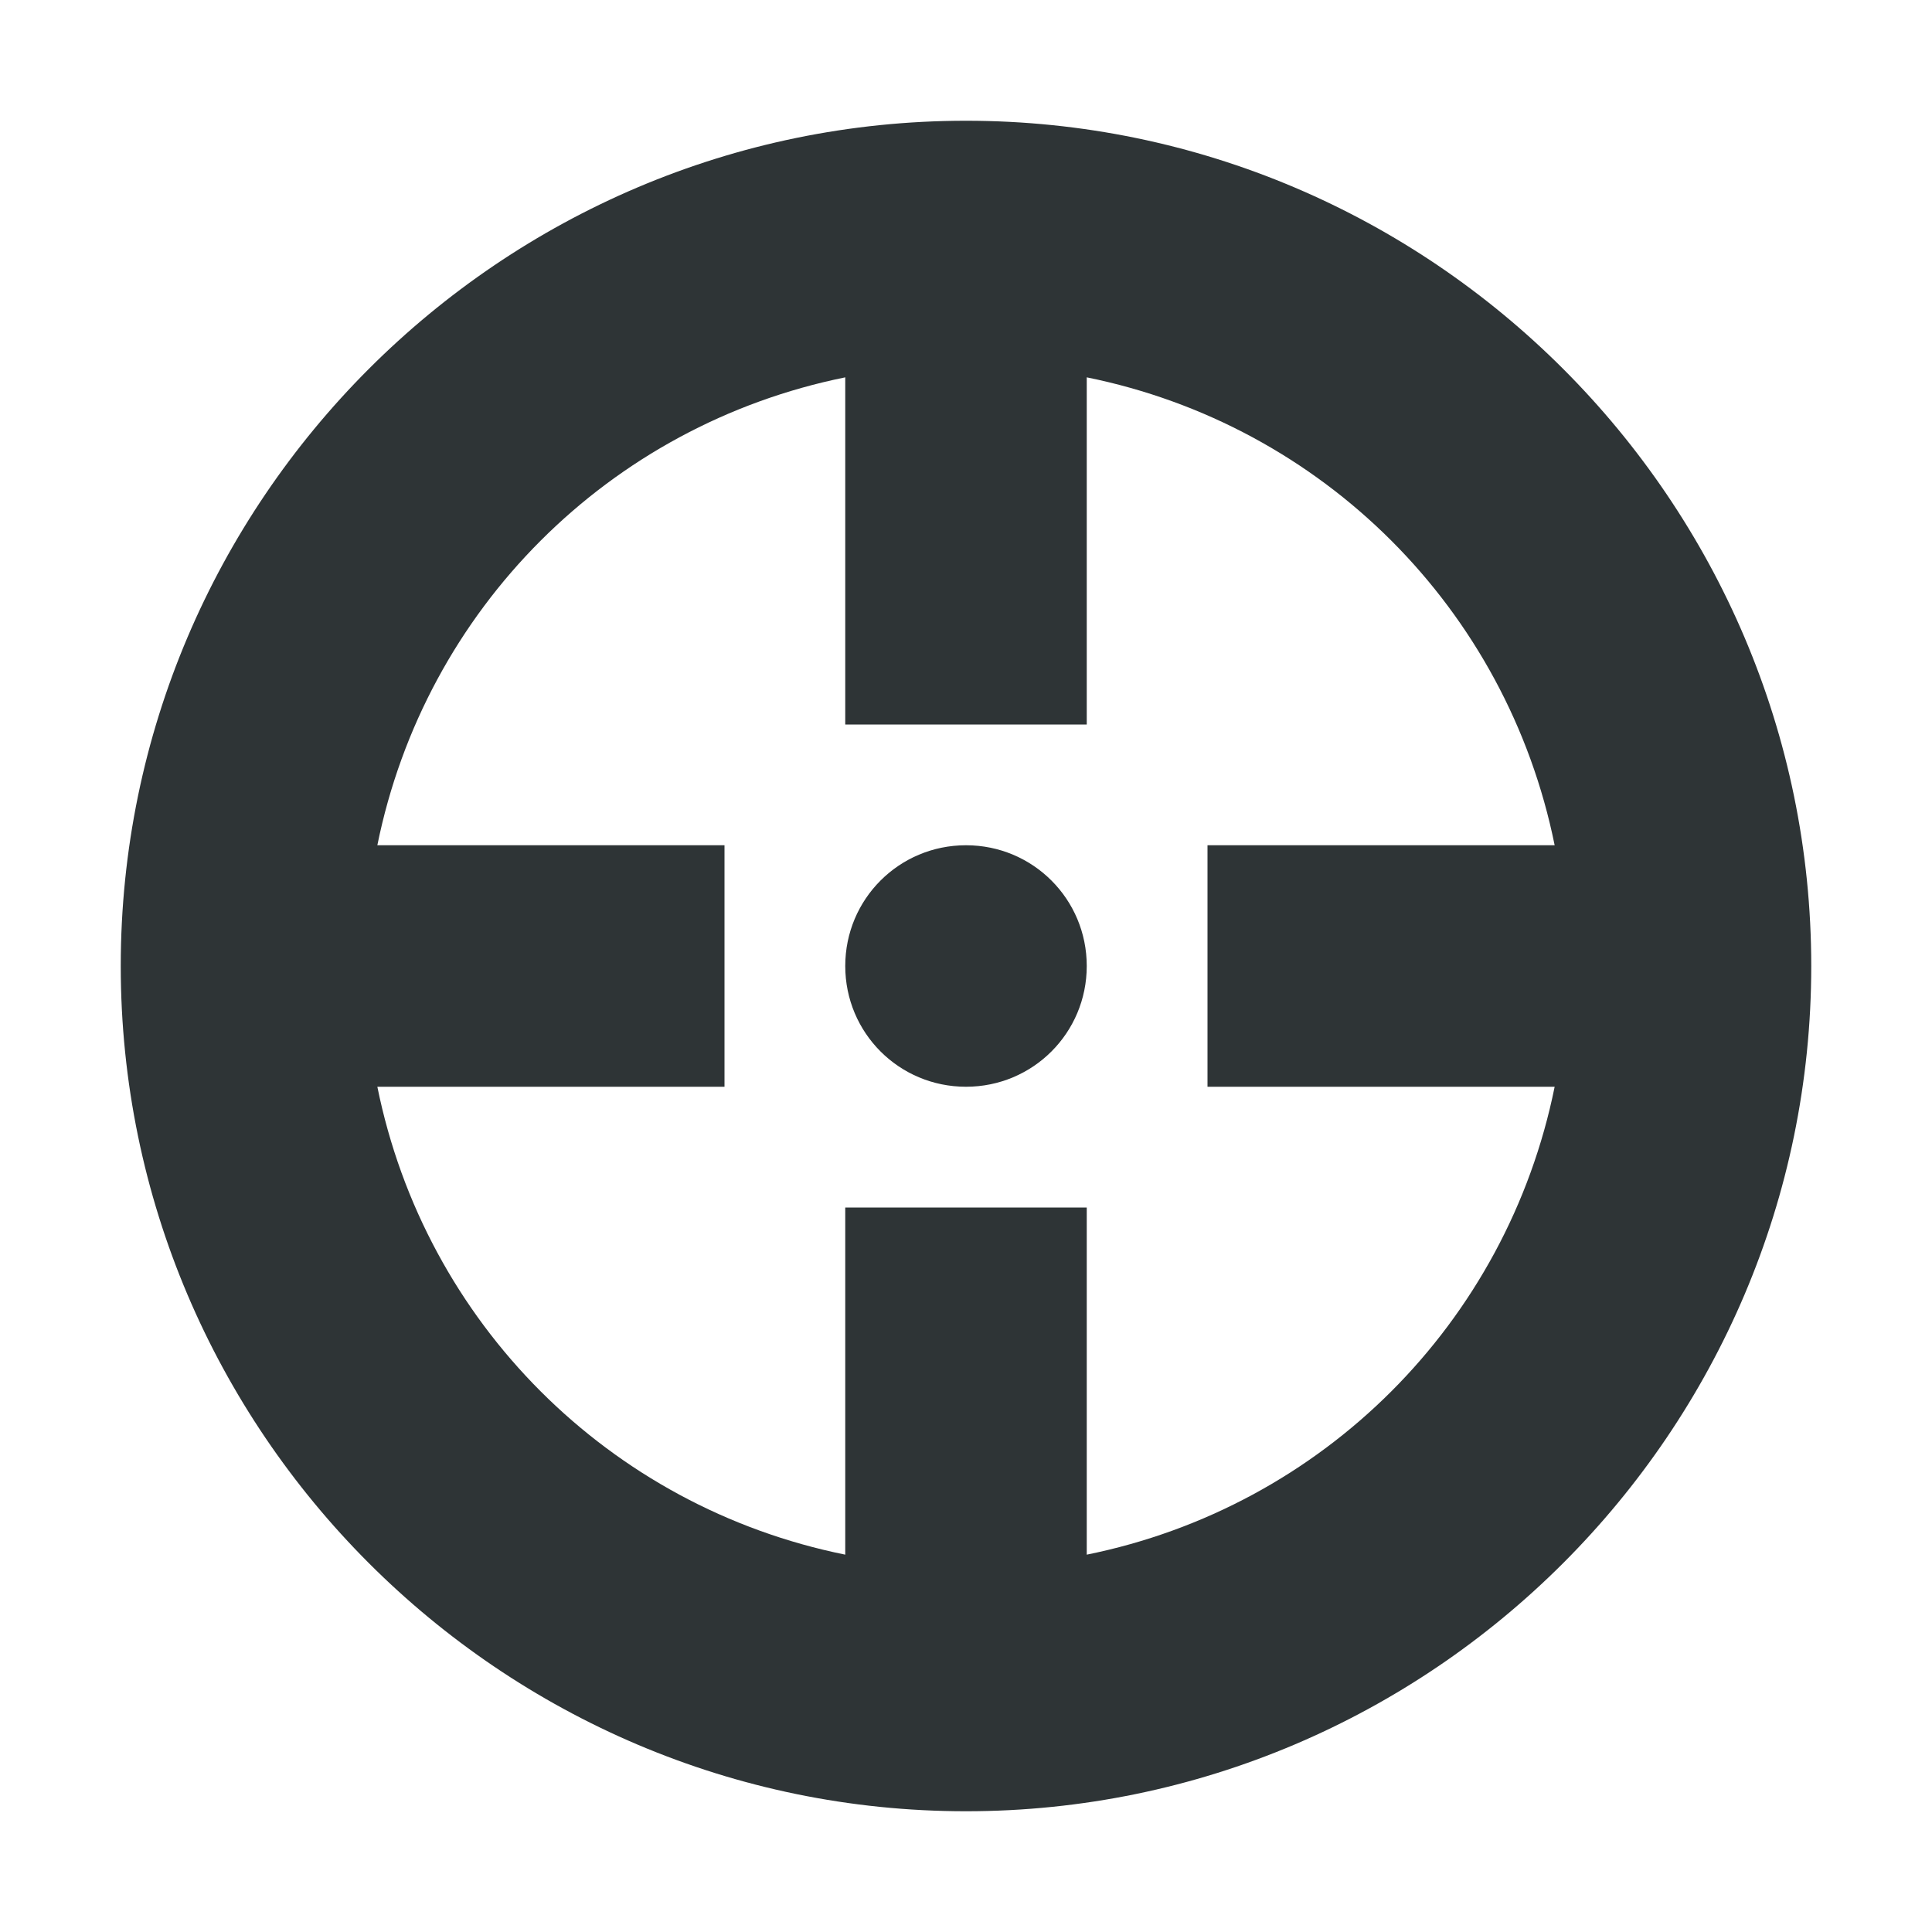
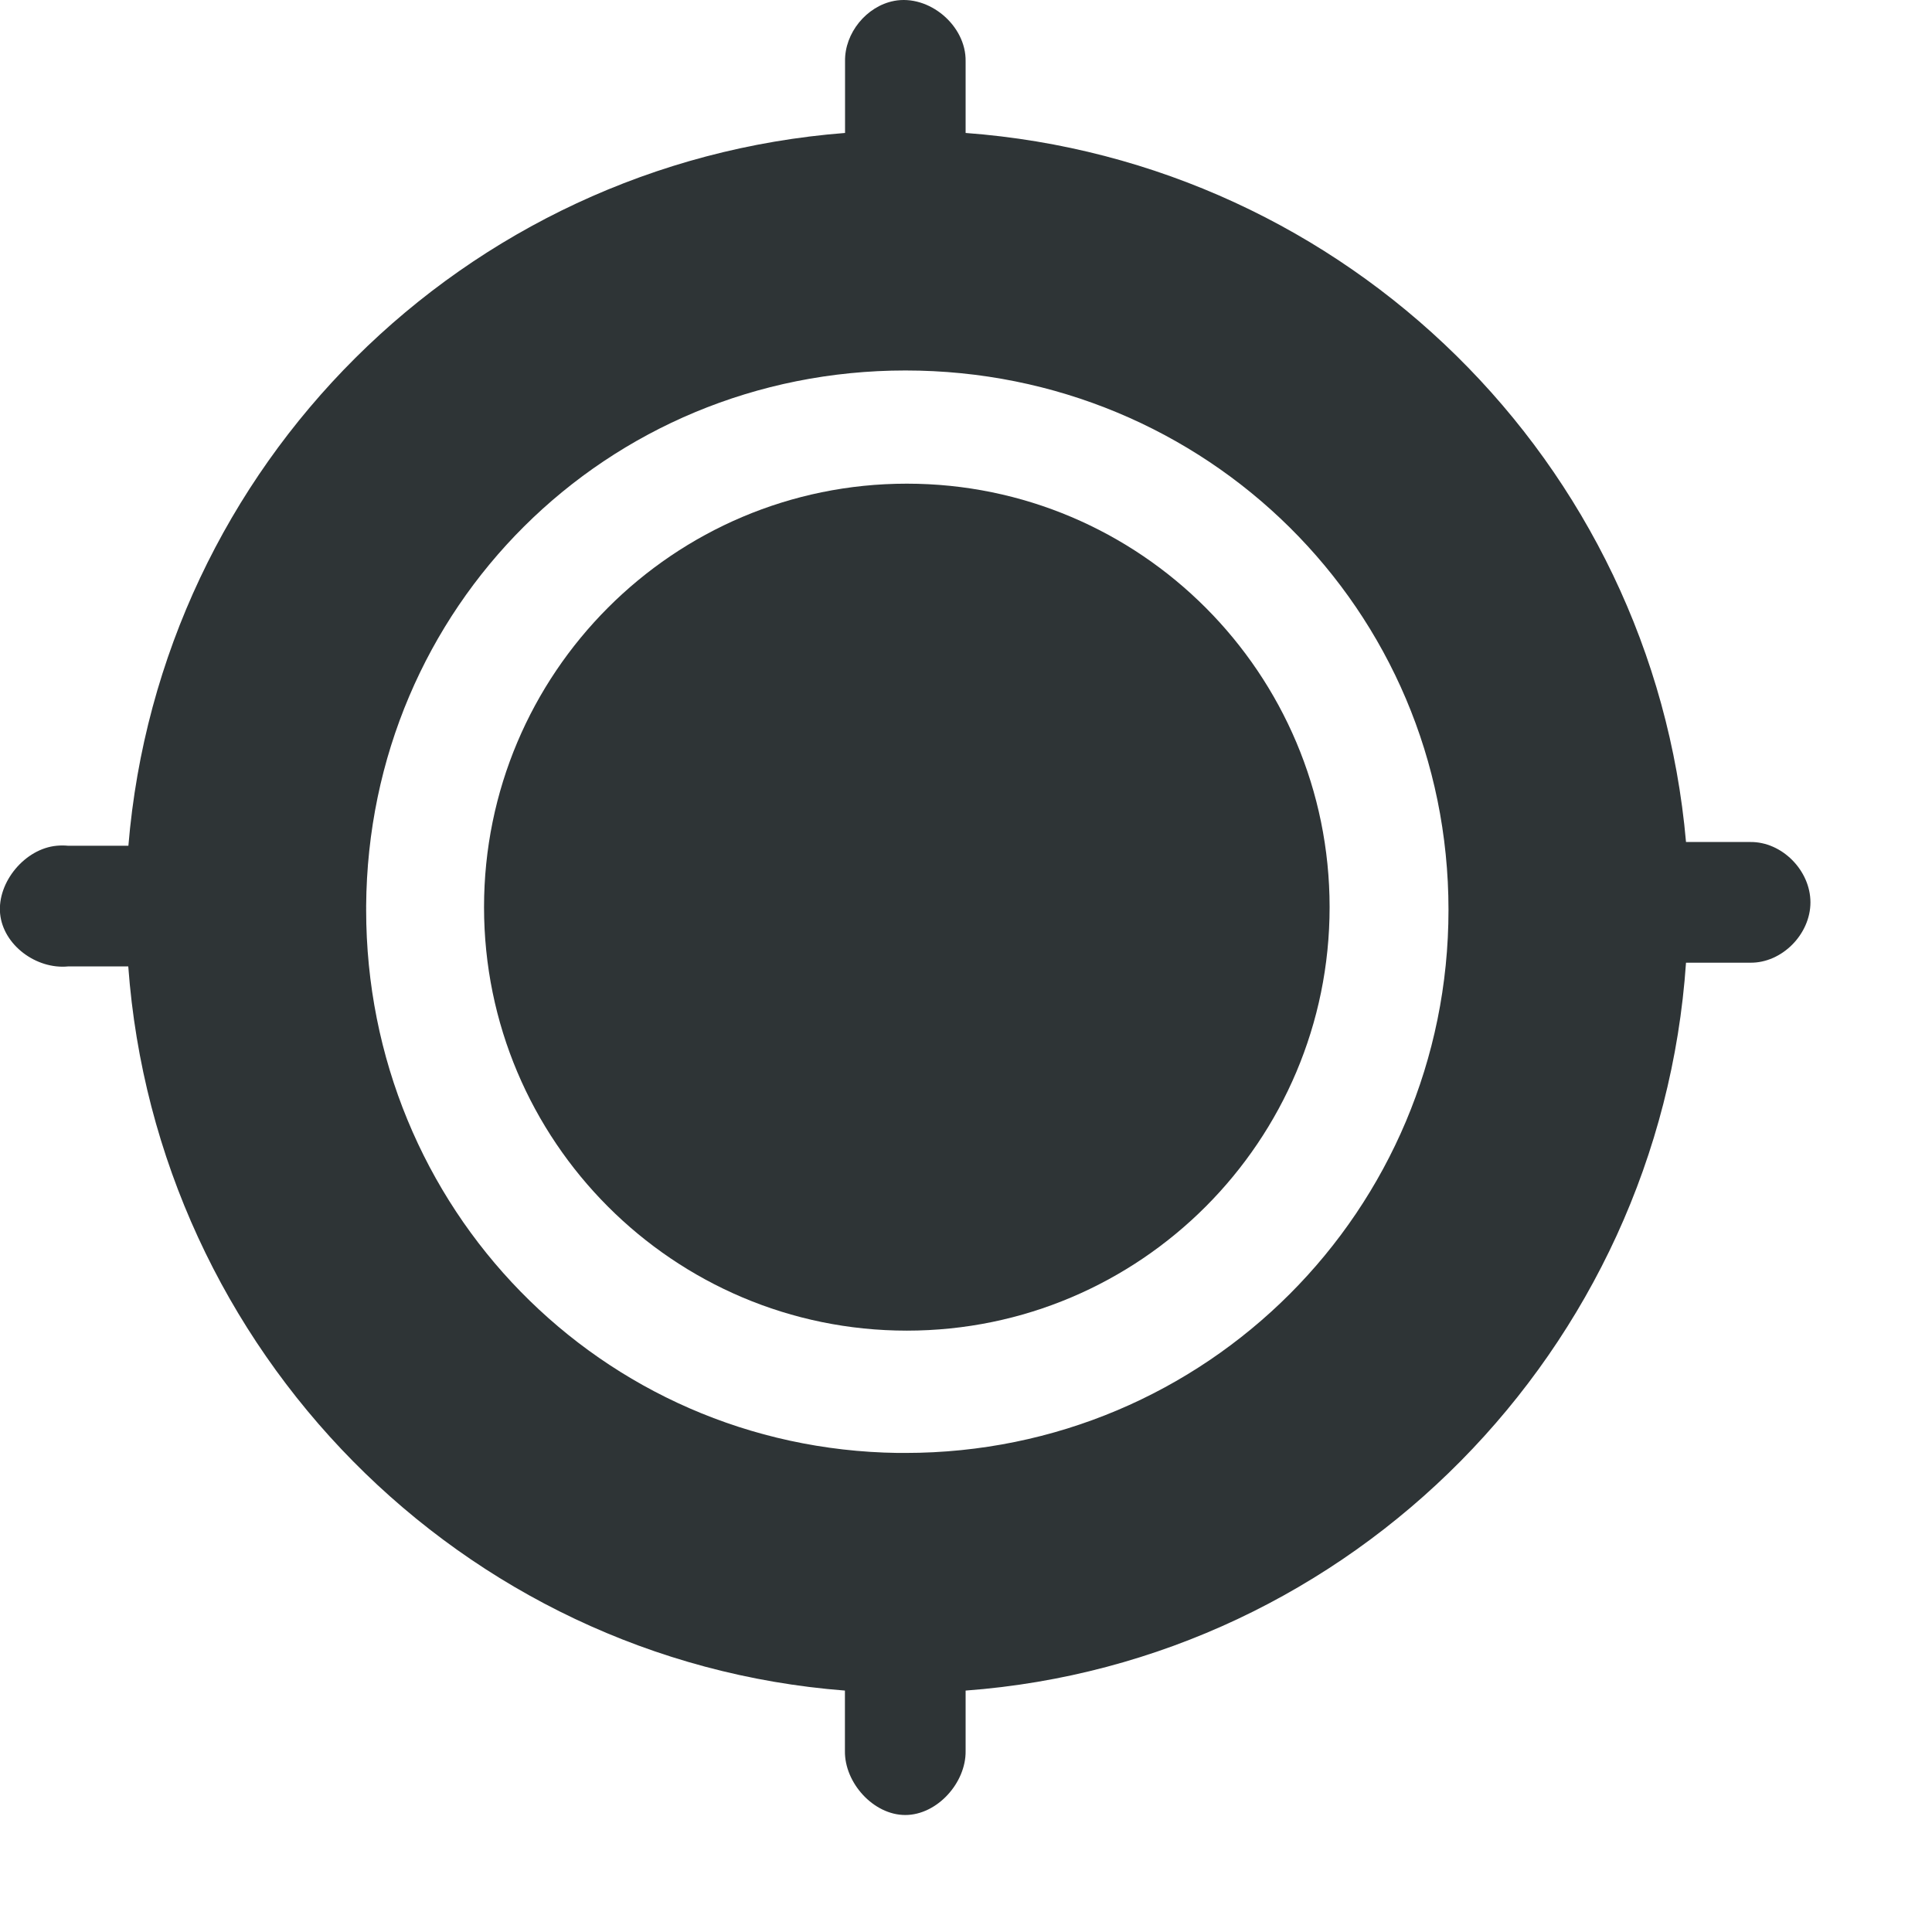
- <svg xmlns="http://www.w3.org/2000/svg" height="16px" width="16px" version="1.1">
-   <g>
-     <path style="block-progression:tb;color:#000000;text-transform:none;text-indent:0" fill="#2e3436" d="m8 1c-3.854 0-7 3.146-7 7 0 3.854 3.146 7 7 7s7-3.146 7-7c0-3.854-3.146-7-7-7zm-1 2.125v2.875h2v-2.875c1.956 0.396 3.479 1.919 3.875 3.875h-2.875v2h2.875c-0.396 1.956-1.919 3.479-3.875 3.875v-2.875h-2v2.875c-1.956-0.396-3.479-1.919-3.875-3.875h2.875v-2h-2.875c0.396-1.956 1.919-3.479 3.875-3.875zm1 3.875c-0.554 0-1 0.446-1 1s0.446 1 1 1 1-0.446 1-1-0.446-1-1-1z" />
+ <svg xmlns="http://www.w3.org/2000/svg" height="16.008" id="svg7384" version="1.1" width="16.007">
+   <defs id="defs7386" />
+   <g id="layer9" style="display:inline" transform="translate(-180.9672,-806.9924)" />
+   <g id="layer10" style="display:inline" transform="translate(-180.9672,-806.9924)" />
+   <g id="layer11" transform="translate(-180.9672,-806.9924)" />
+   <g id="layer13" style="display:inline" transform="translate(-180.9672,-806.9924)" />
+   <g id="layer14" transform="translate(-180.9672,-806.9924)" />
+   <g id="layer15" style="display:inline" transform="translate(-180.9672,-806.9924)" />
+   <g id="g71291" style="display:inline" transform="translate(-180.9672,-806.9924)" />
+   <g id="g4953" style="display:inline" transform="translate(-180.9672,-806.9924)" />
+   <g id="layer12" style="display:inline" transform="translate(-180.9672,-806.9924)">
+     <path d="m 188.375,807 c -0.229,0.044 -0.41,0.267 -0.406,0.5 l 0,0.594 c -3.161,0.246 -5.676,2.753 -5.938,5.906 l -0.5,0 c -0.031,-0.003 -0.063,-0.003 -0.094,0 -0.262,0.024 -0.493,0.3 -0.469,0.562 0.025,0.262 0.301,0.463 0.562,0.438 l 0.5,0 c 0.233,3.182 2.756,5.753 5.938,6 l 0,0.5 c -0.004,0.264 0.236,0.531 0.5,0.531 0.264,0 0.504,-0.267 0.5,-0.531 l 0,-0.5 c 3.203,-0.238 5.75,-2.827 5.969,-6.031 l 0.531,0 c 0.264,0.004 0.5,-0.236 0.5,-0.5 0,-0.264 -0.236,-0.504 -0.5,-0.5 l -0.531,0 c -0.276,-3.146 -2.808,-5.64 -5.969,-5.875 l 0,-0.594 c 0.005,-0.296 -0.303,-0.556 -0.594,-0.5 z m 0.094,3.062 c 2.492,0 4.5,1.979 4.5,4.469 0,2.489 -2.008,4.5 -4.5,4.5 -0.021,0 -0.041,2.9e-4 -0.062,0 -2.463,-0.034 -4.406,-2.032 -4.406,-4.5 6.7e-4,-0.01 0,-0.021 0,-0.031 0.017,-2.475 1.987,-4.438 4.469,-4.438 z" id="path4640" style="font-size:medium;font-style:normal;font-variant:normal;font-weight:normal;font-stretch:normal;text-indent:0;text-align:start;text-decoration:none;line-height:normal;letter-spacing:normal;word-spacing:normal;text-transform:none;direction:ltr;block-progression:tb;writing-mode:lr-tb;text-anchor:start;baseline-shift:baseline;color:#000000;fill:#2e3436;fill-opacity:1;stroke:none;stroke-width:2.156;marker:none;visibility:visible;display:inline;overflow:visible;enable-background:accumulate;font-family:Sans;-inkscape-font-specification:Sans" />
+     <path d="m -91,478 c 0,0.552 -0.448,1 -1,1 -0.552,0 -1,-0.448 -1,-1 0,-0.552 0.448,-1 1,-1 0.552,0 1,0.448 1,1 z" id="path5428" style="color:#000000;fill:#2e3436;fill-opacity:1;stroke:none;stroke-width:2;marker:none;visibility:visible;display:inline;overflow:visible;enable-background:new" transform="matrix(3.503082,0,0,3.50887,510.7644,-862.731)" />
  </g>
</svg>
